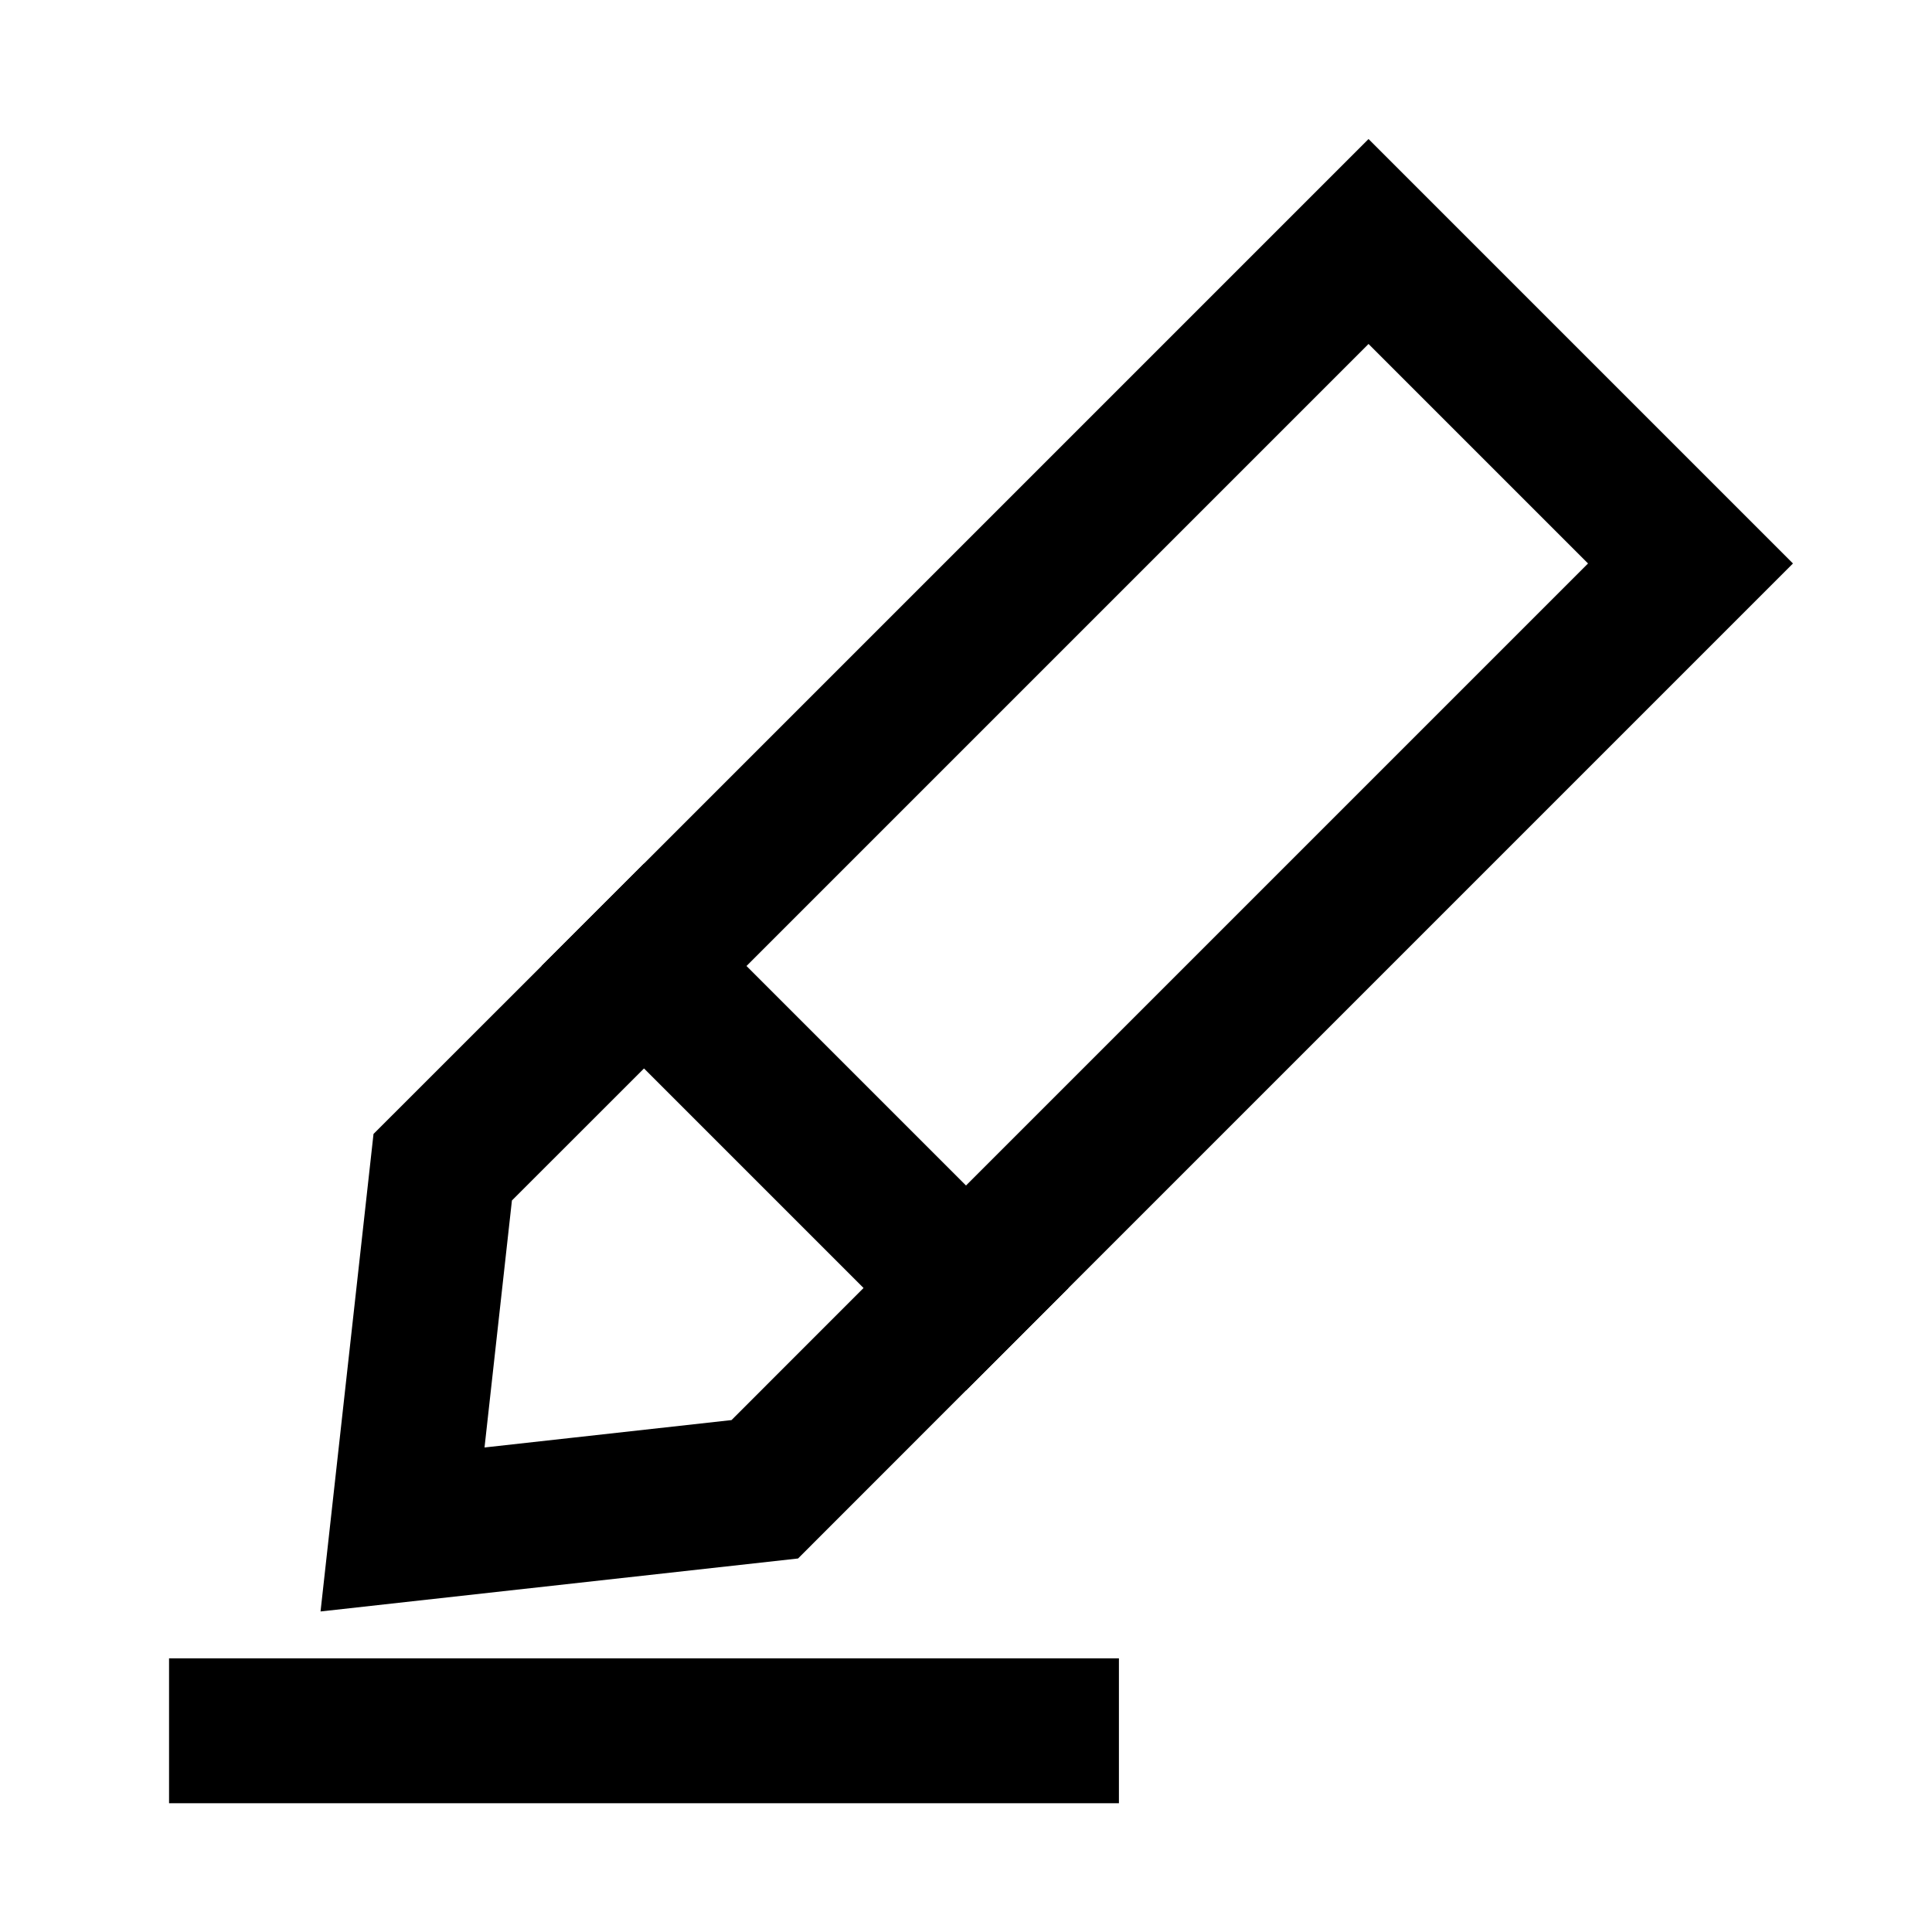
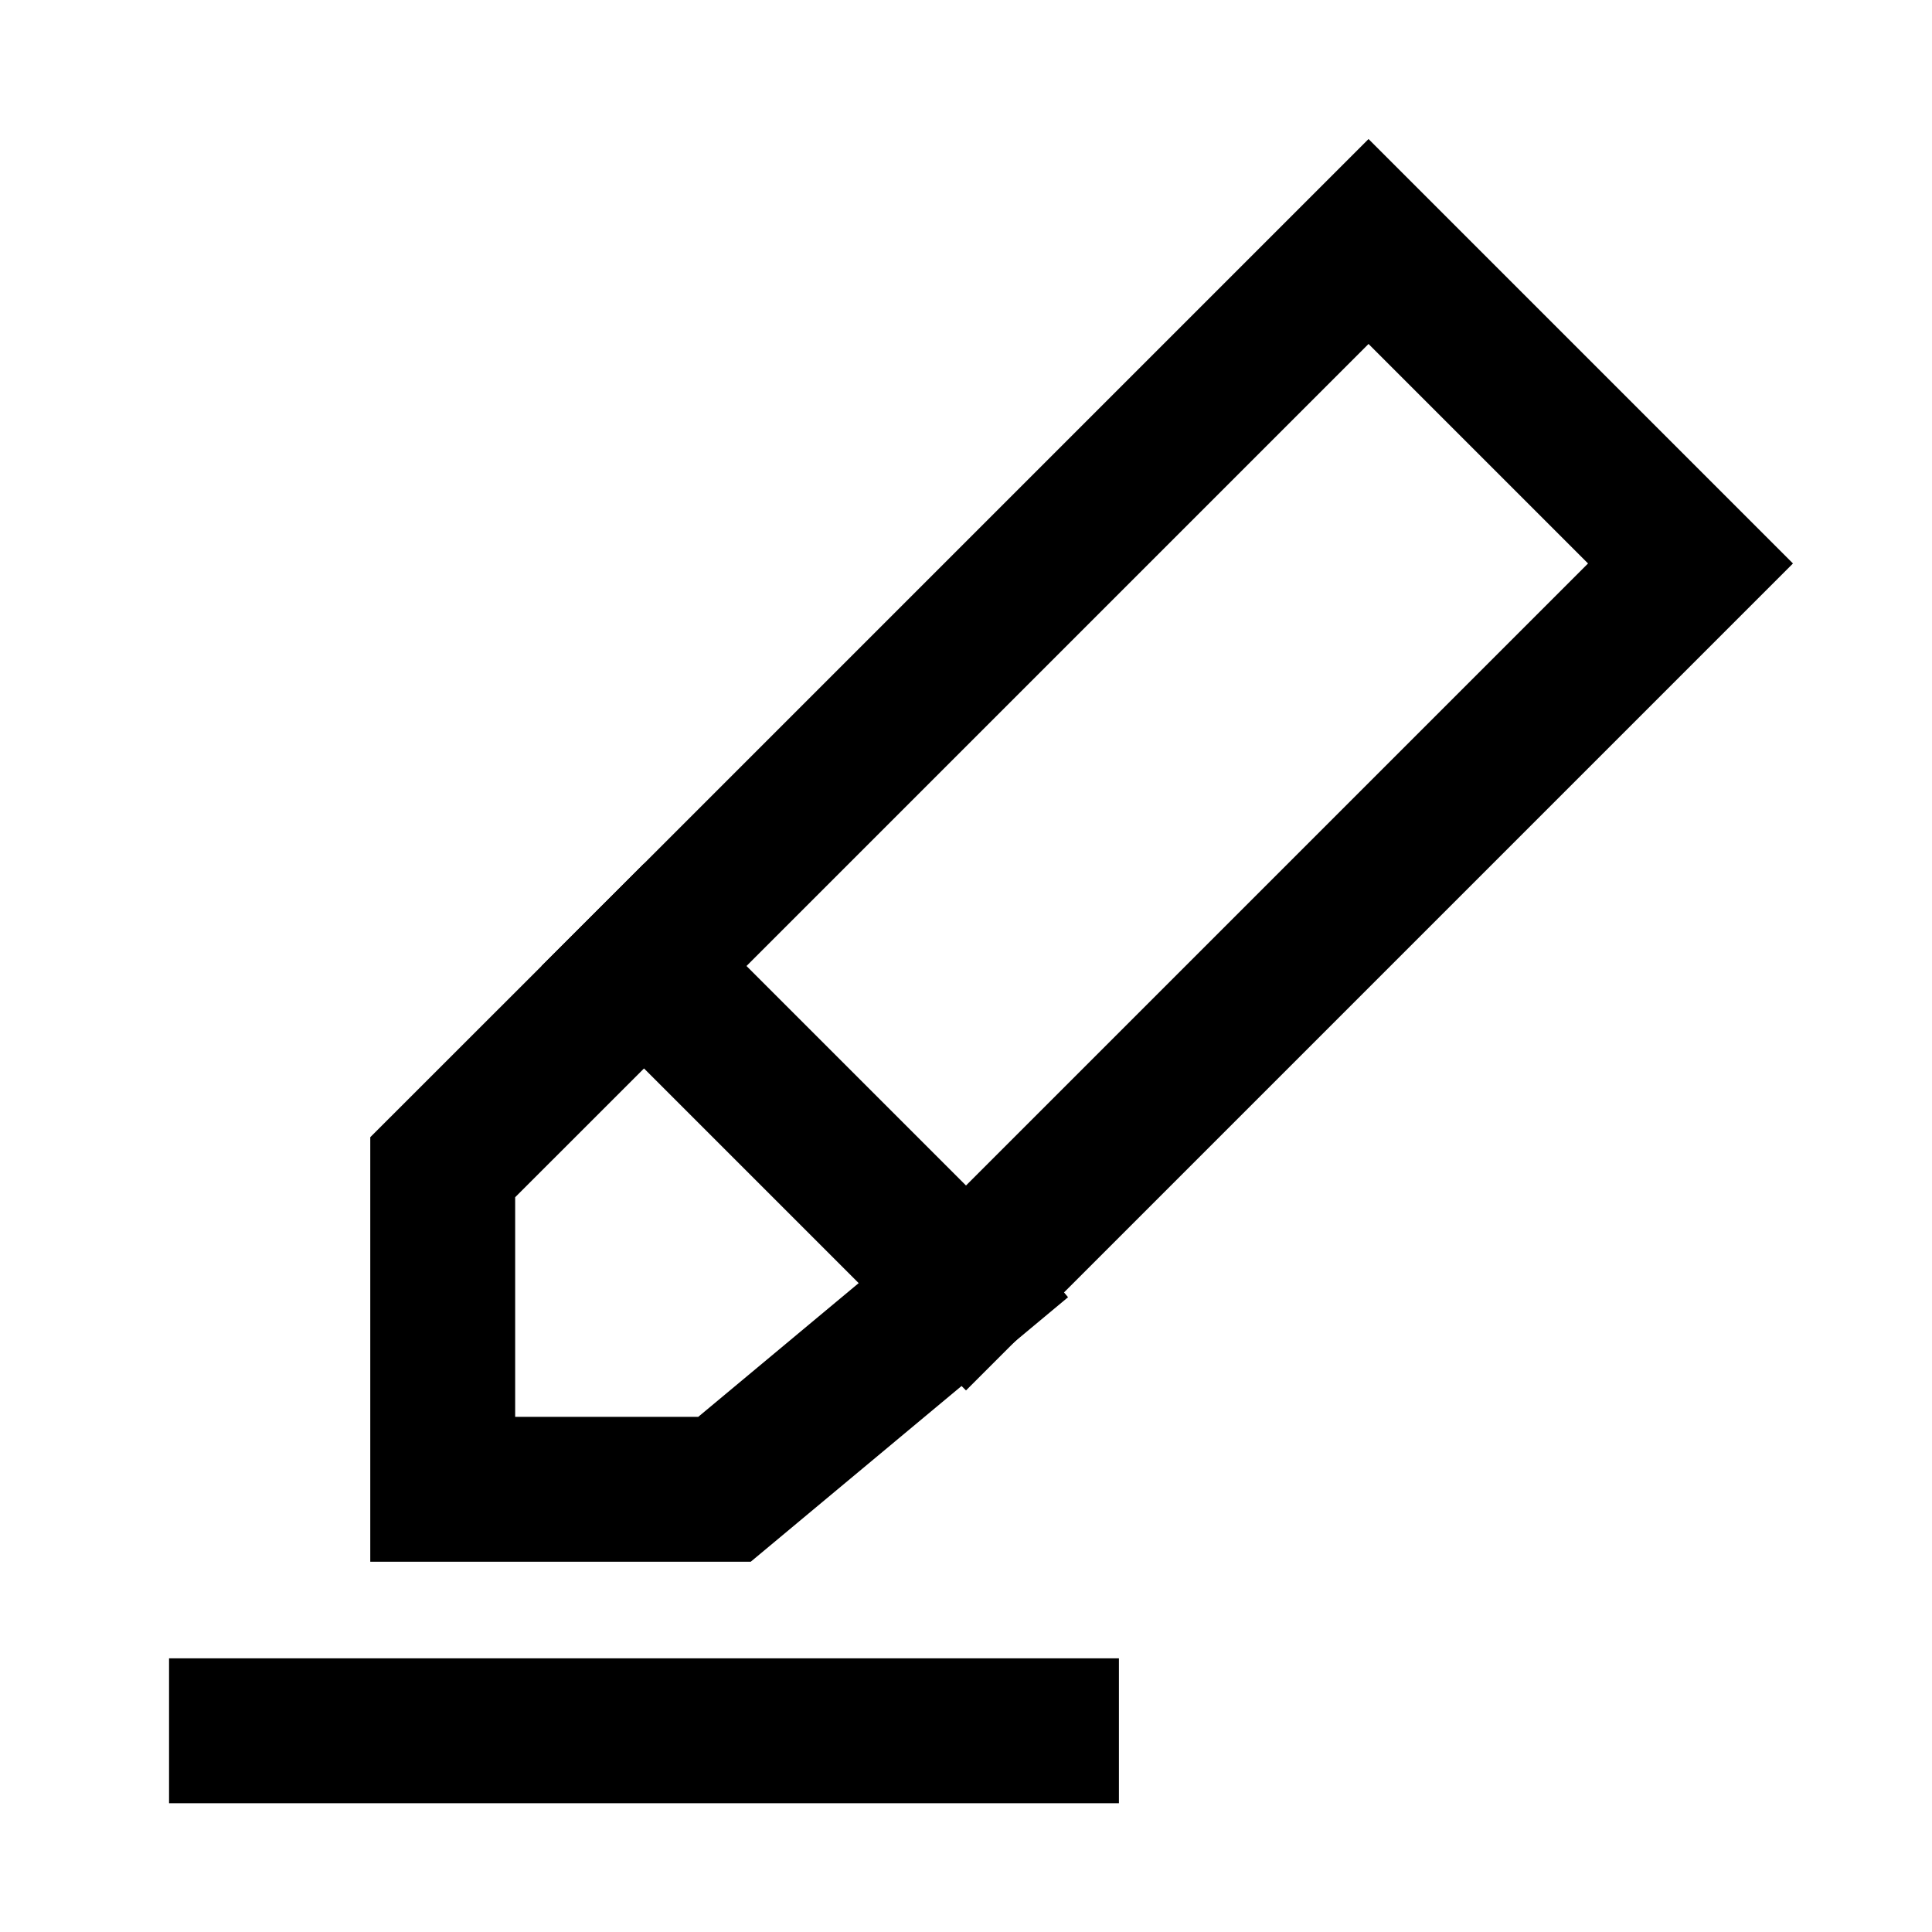
<svg xmlns="http://www.w3.org/2000/svg" width="20" height="20" viewBox="0 0 20 20" fill="none" stroke="currentColor" color="currentColor" stroke-width="1.5" stroke-linecap="square" stroke-linejoin="miter" stroke-miterlimit="3" focusable="false" aria-hidden="true">
  <path d="M6.667 10L14.167 2.5L17.5 5.833L10 13.333Z" />
-   <path d="M6.667 10L4.583 12.083L4.167 15.833L7.917 15.417L10 13.333" />
+   <path d="M6.667 10L4.583 12.083L4.583 15.417L7.5 15.417L10 13.333" />
  <path d="M2.5 17.917L10.833 17.917" />
</svg>
